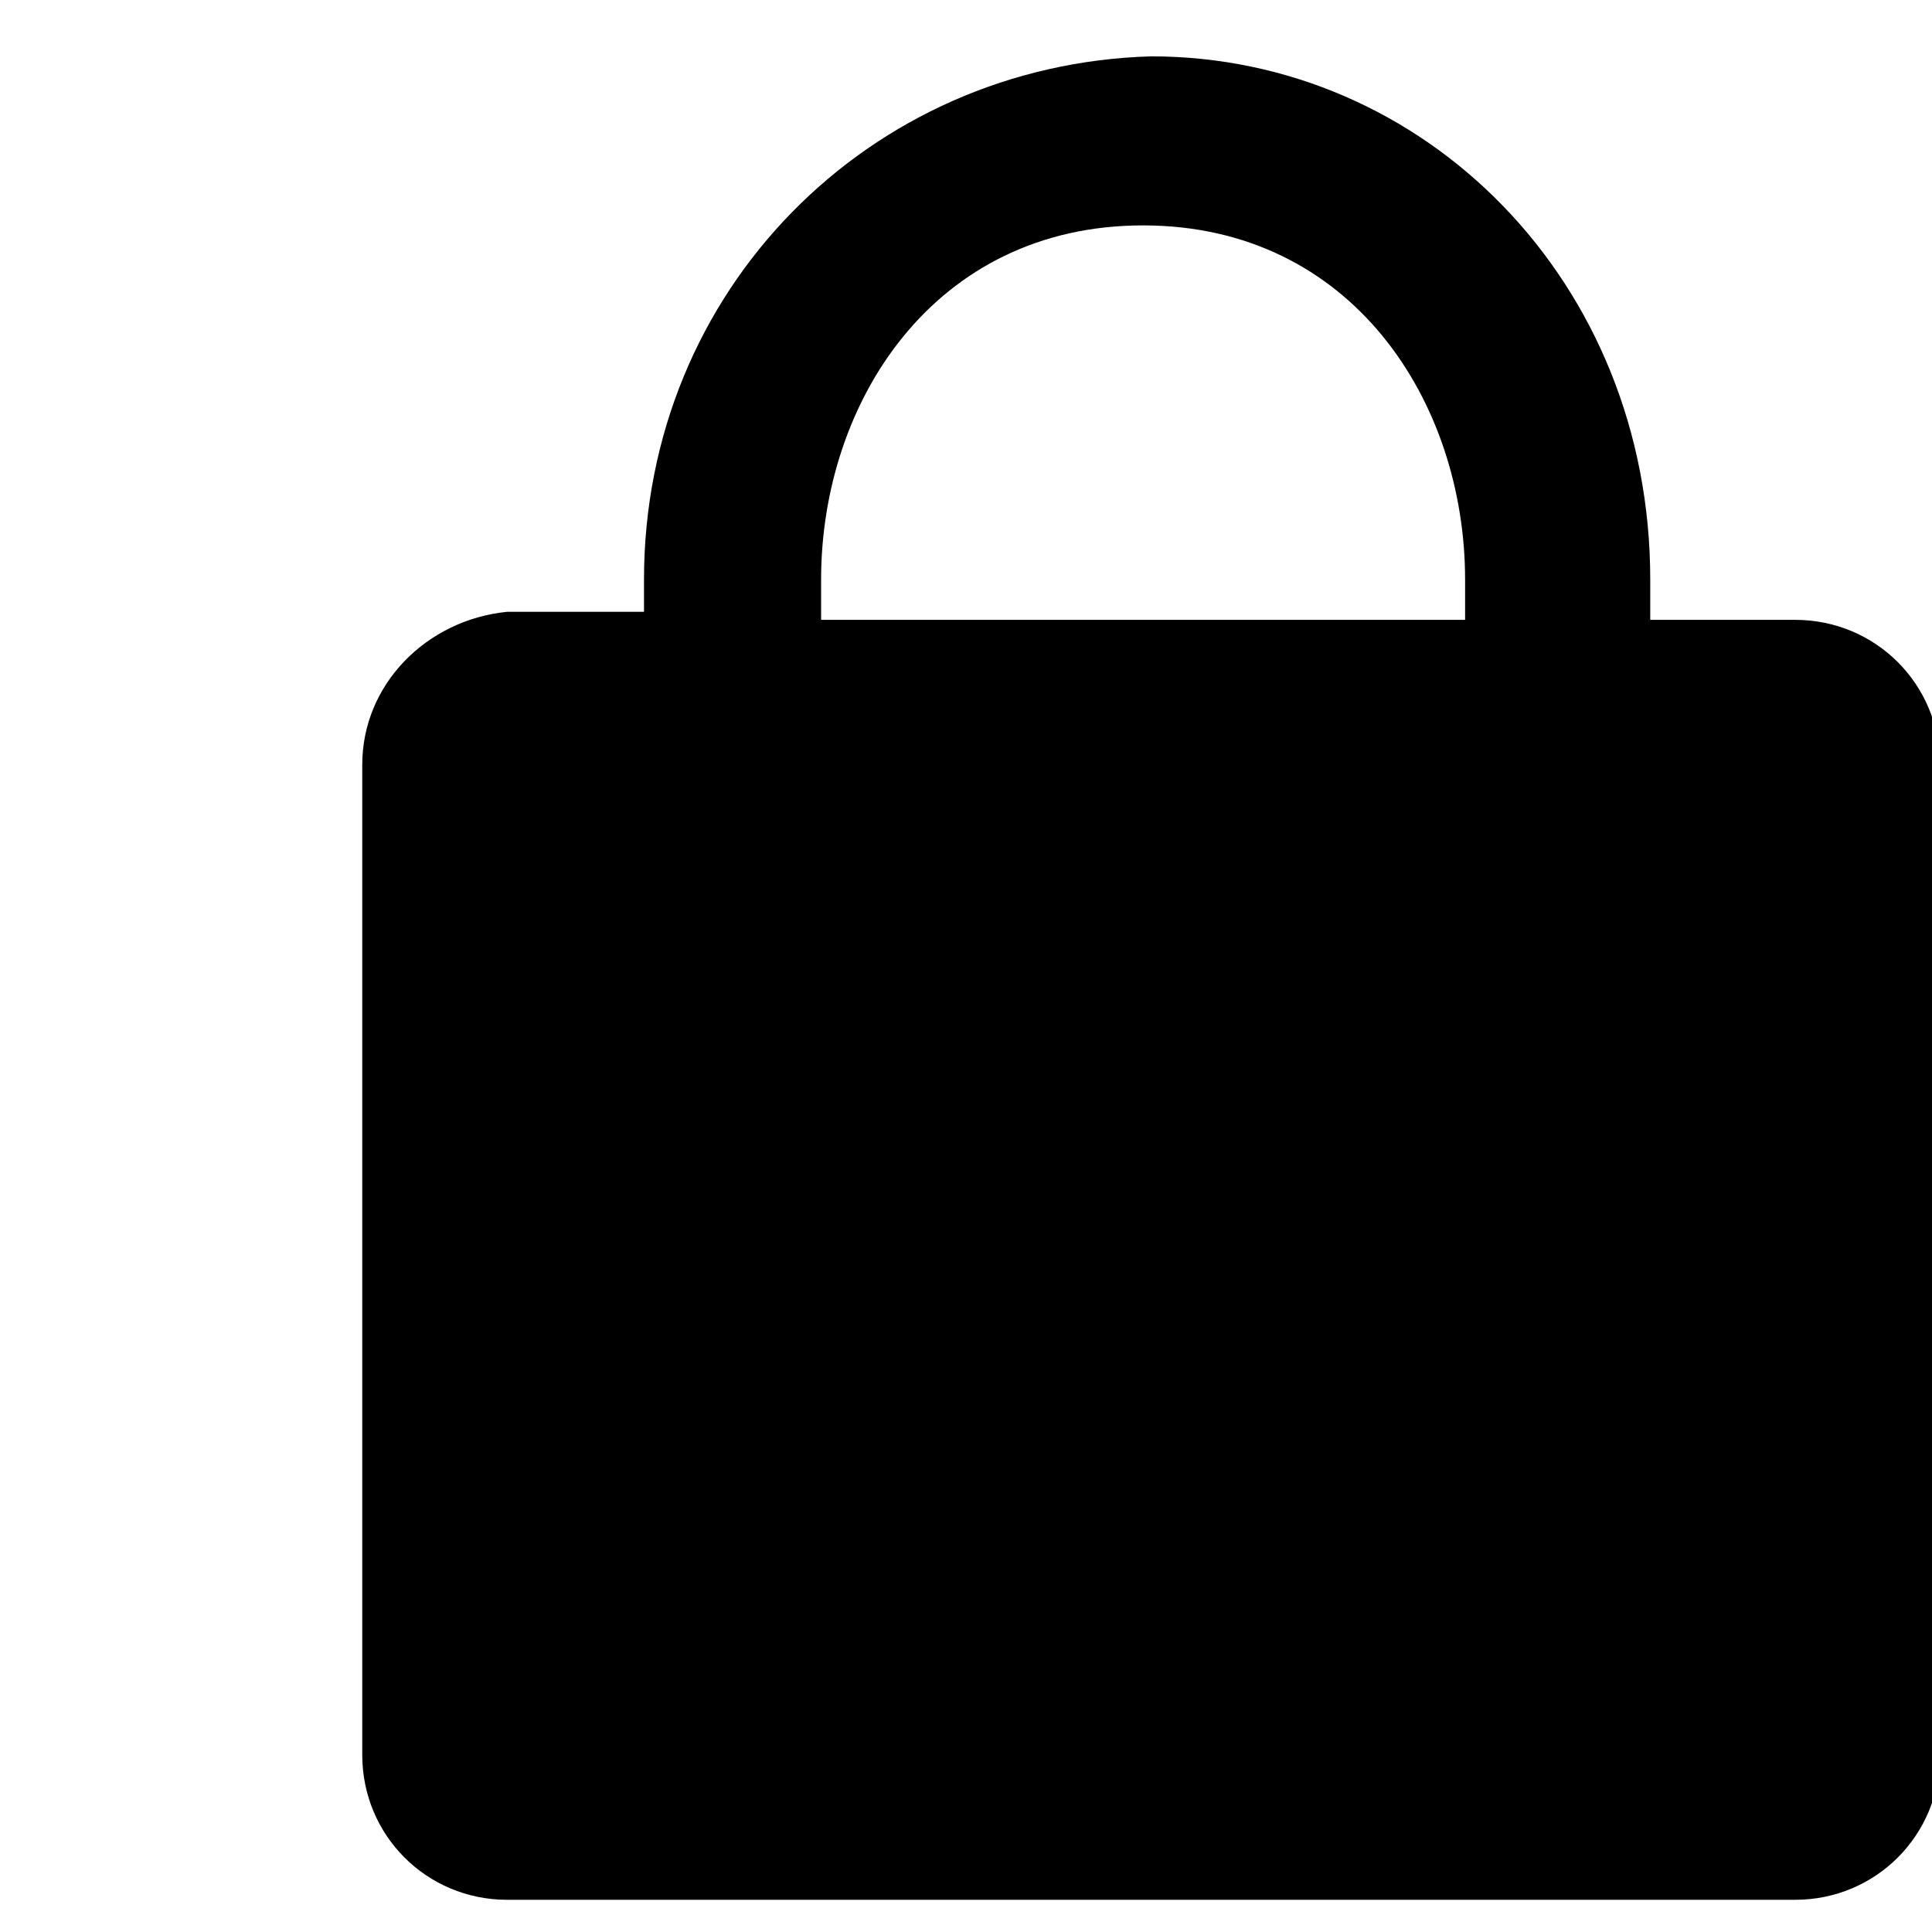
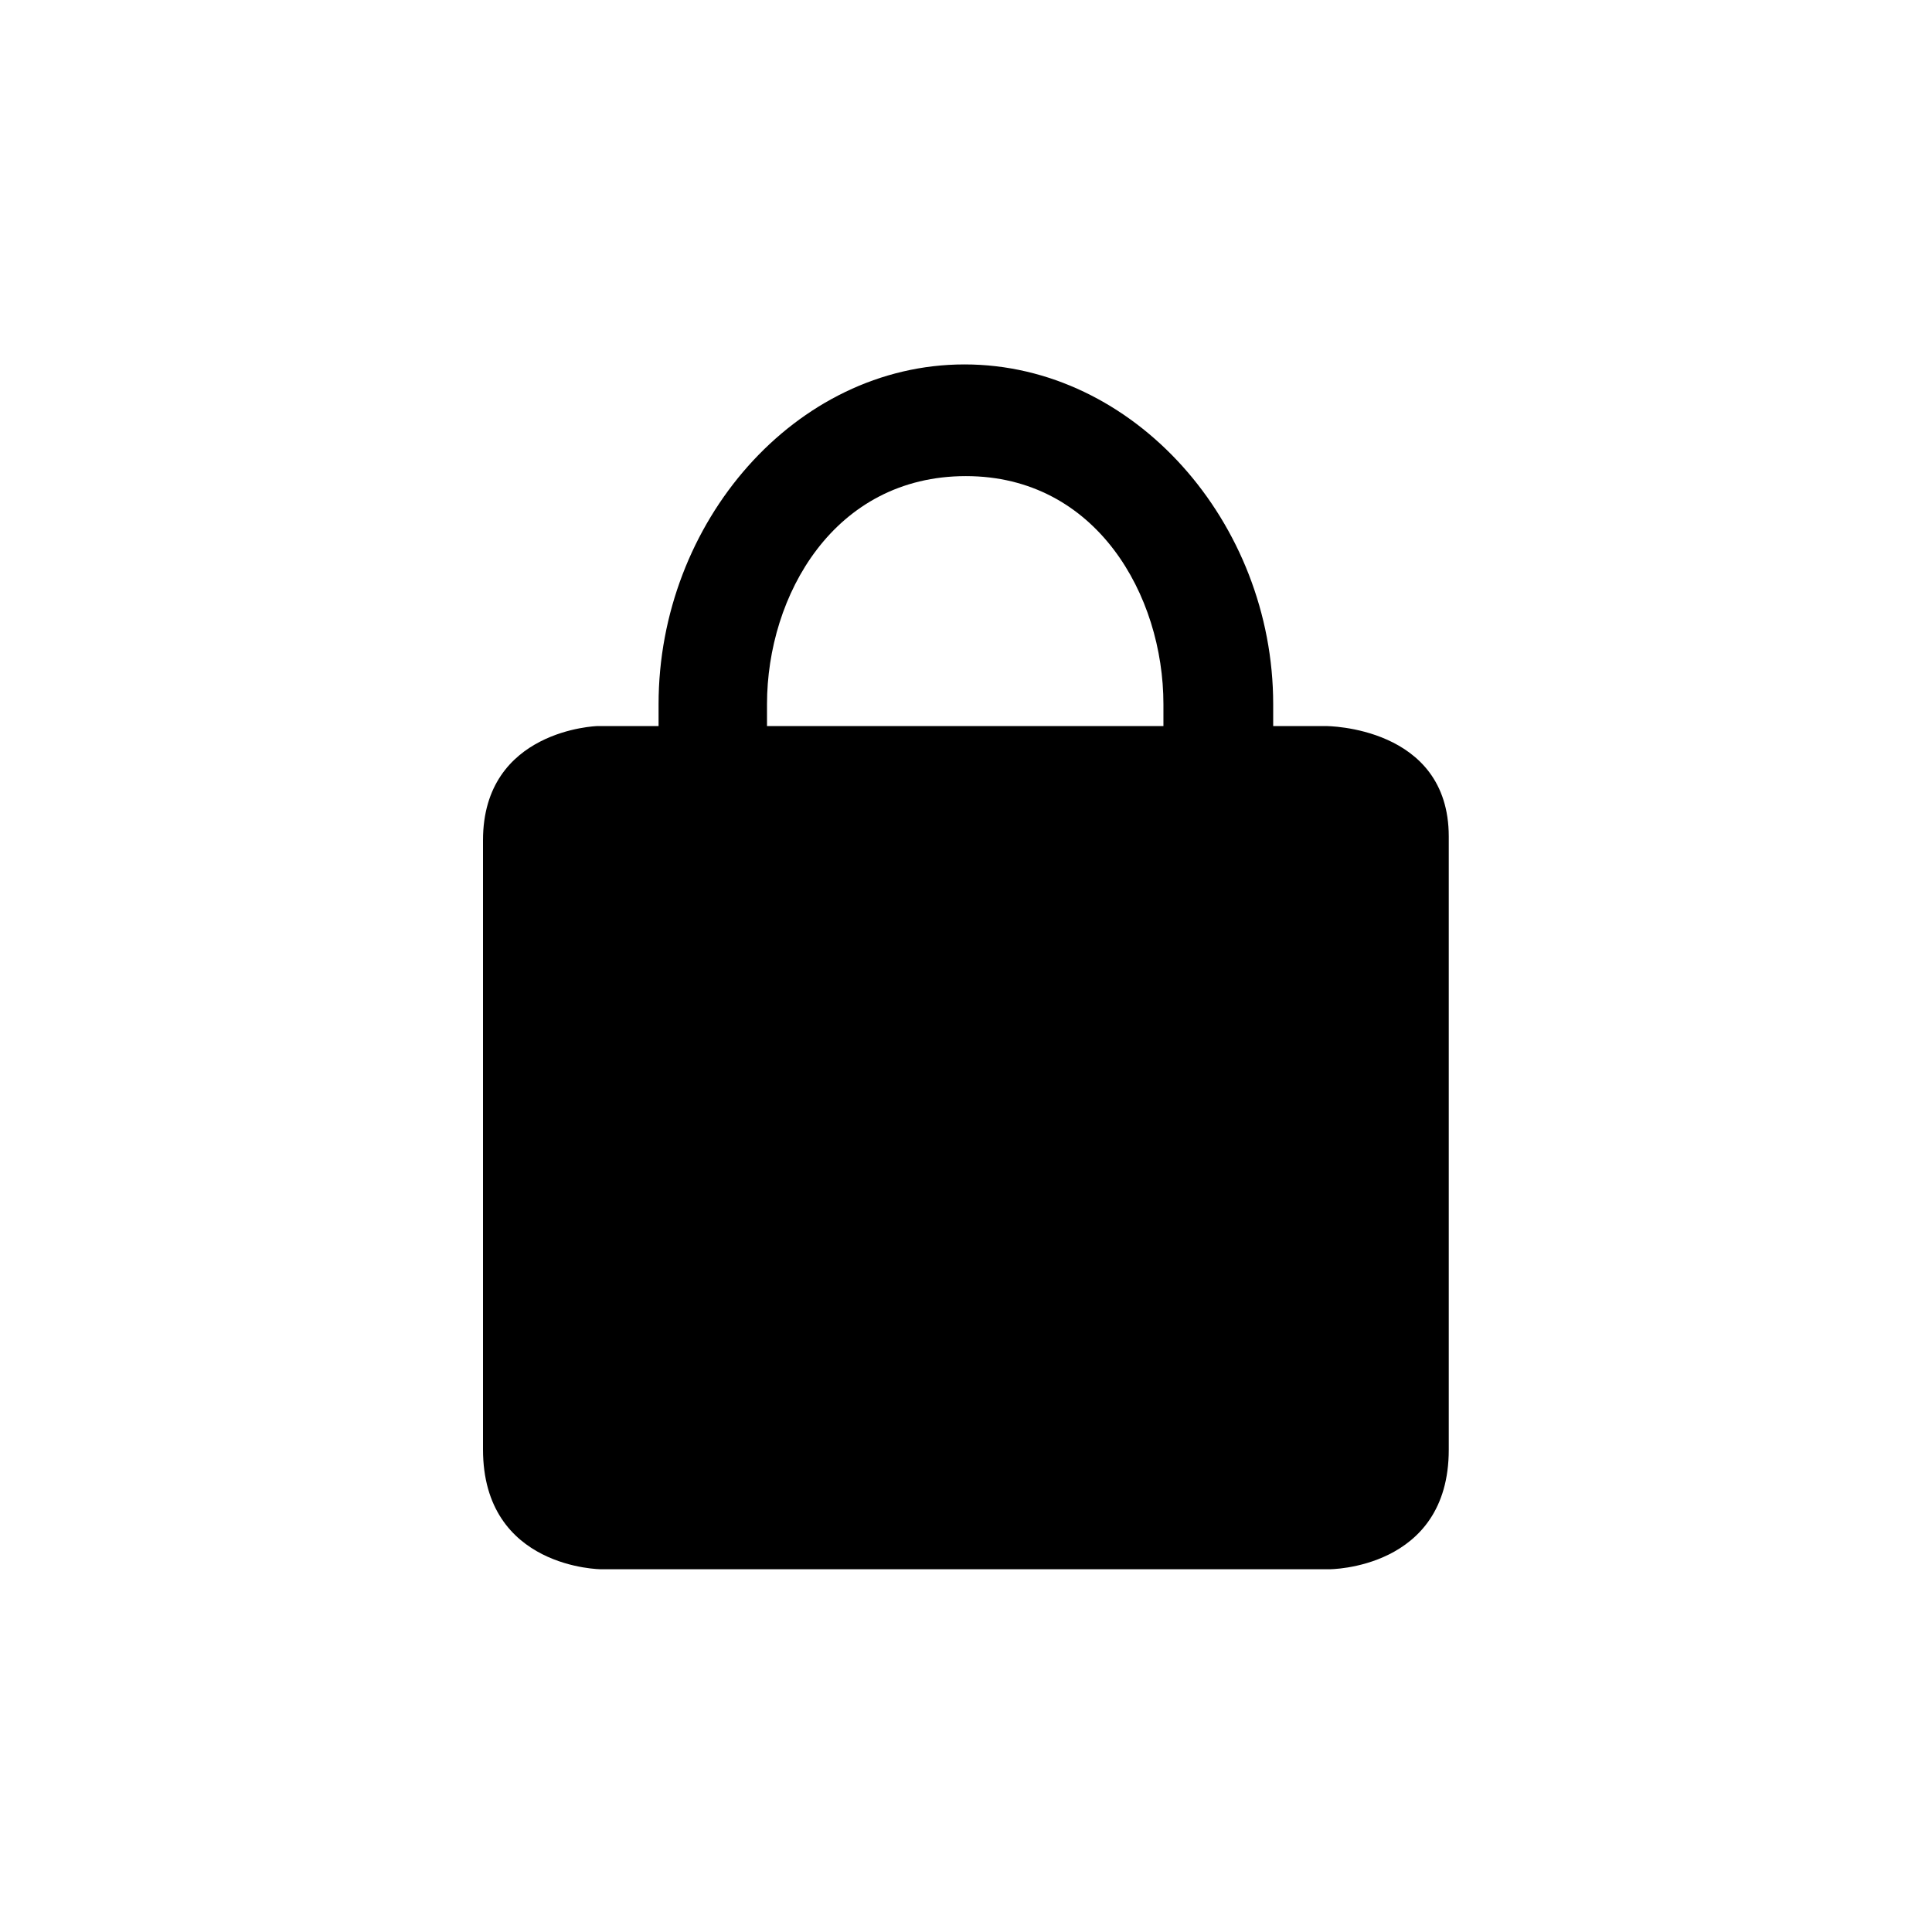
- <svg xmlns="http://www.w3.org/2000/svg" version="1.1" id="toggle-lock" x="0px" y="0px" viewBox="0 0 24 24" style="enable-background:new 0 0 24 24;" xml:space="preserve">
-   <path stroke="none" d="M4.5,9.5v12.3c0,1,0.8,1.8,1.8,1.8h16c1,0,1.8-0.8,1.8-1.8V9.5c0-1-0.8-1.8-1.8-1.8h-1.8V7.2  c0-3.7-2.8-6.5-6.2-6.5C10.8,0.8,8,3.6,8,7.2v0.4H6.3C5.3,7.7,4.5,8.5,4.5,9.5z M18.2,7.7h-8V7.2c0-2.2,1.4-4.4,4-4.4  c2.6,0,4,2.2,4,4.4V7.7z" />
+ <svg xmlns="http://www.w3.org/2000/svg" id="toggle-lock" preserveAspectRatio="xMidYMid" width="100%" height="100%" viewBox="0 0 16 16">
+   <path d="M4.000,6.959 L4.000,12.003 C4.000,12.993 4.980,12.996 4.980,12.996 L11.007,12.996 C11.007,12.996 11.998,12.999 11.998,12.006 L11.998,6.928 C11.998,6.012 10.982,6.013 10.982,6.013 L10.544,6.013 L10.544,5.832 C10.544,4.327 9.391,3.018 7.988,3.018 C6.585,3.018 5.454,4.327 5.454,5.832 L5.454,6.013 L4.946,6.013 C4.946,6.013 4.000,6.041 4.000,6.959 ZM9.635,6.013 L6.352,6.013 L6.352,5.832 C6.352,4.930 6.908,3.943 7.999,3.943 C9.079,3.943 9.635,4.930 9.635,5.832 L9.635,6.013 Z" />
</svg>
